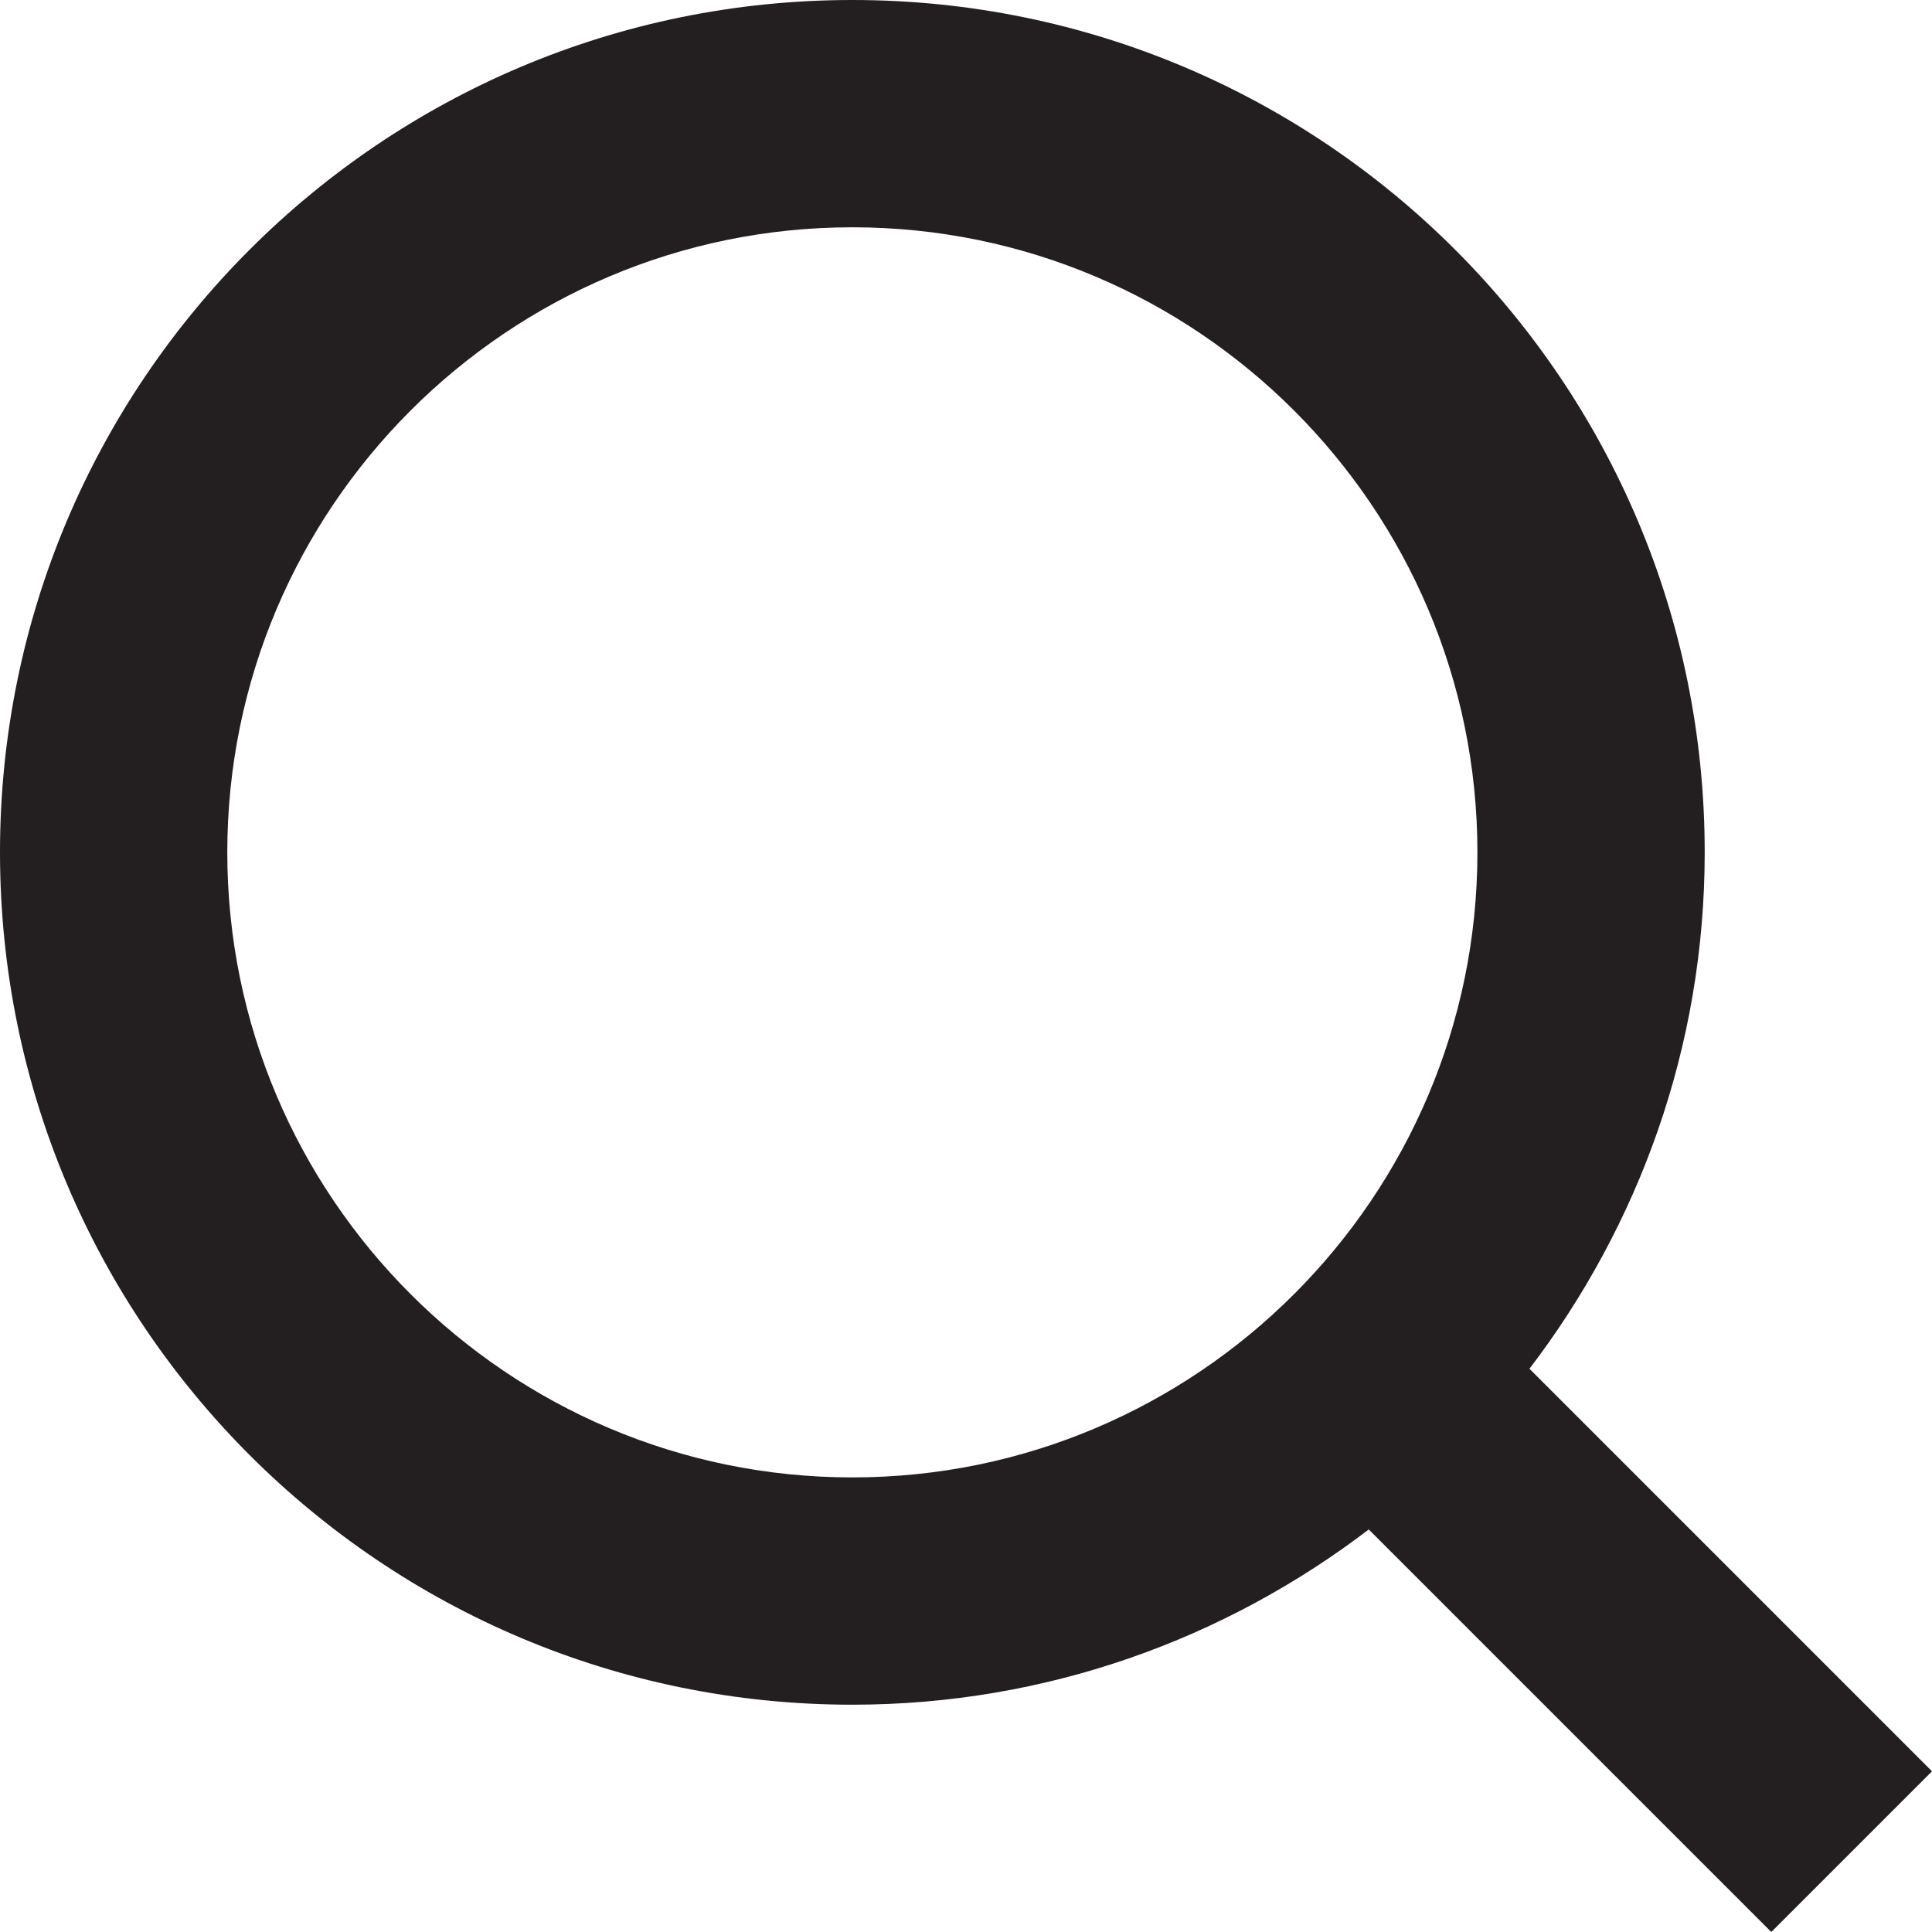
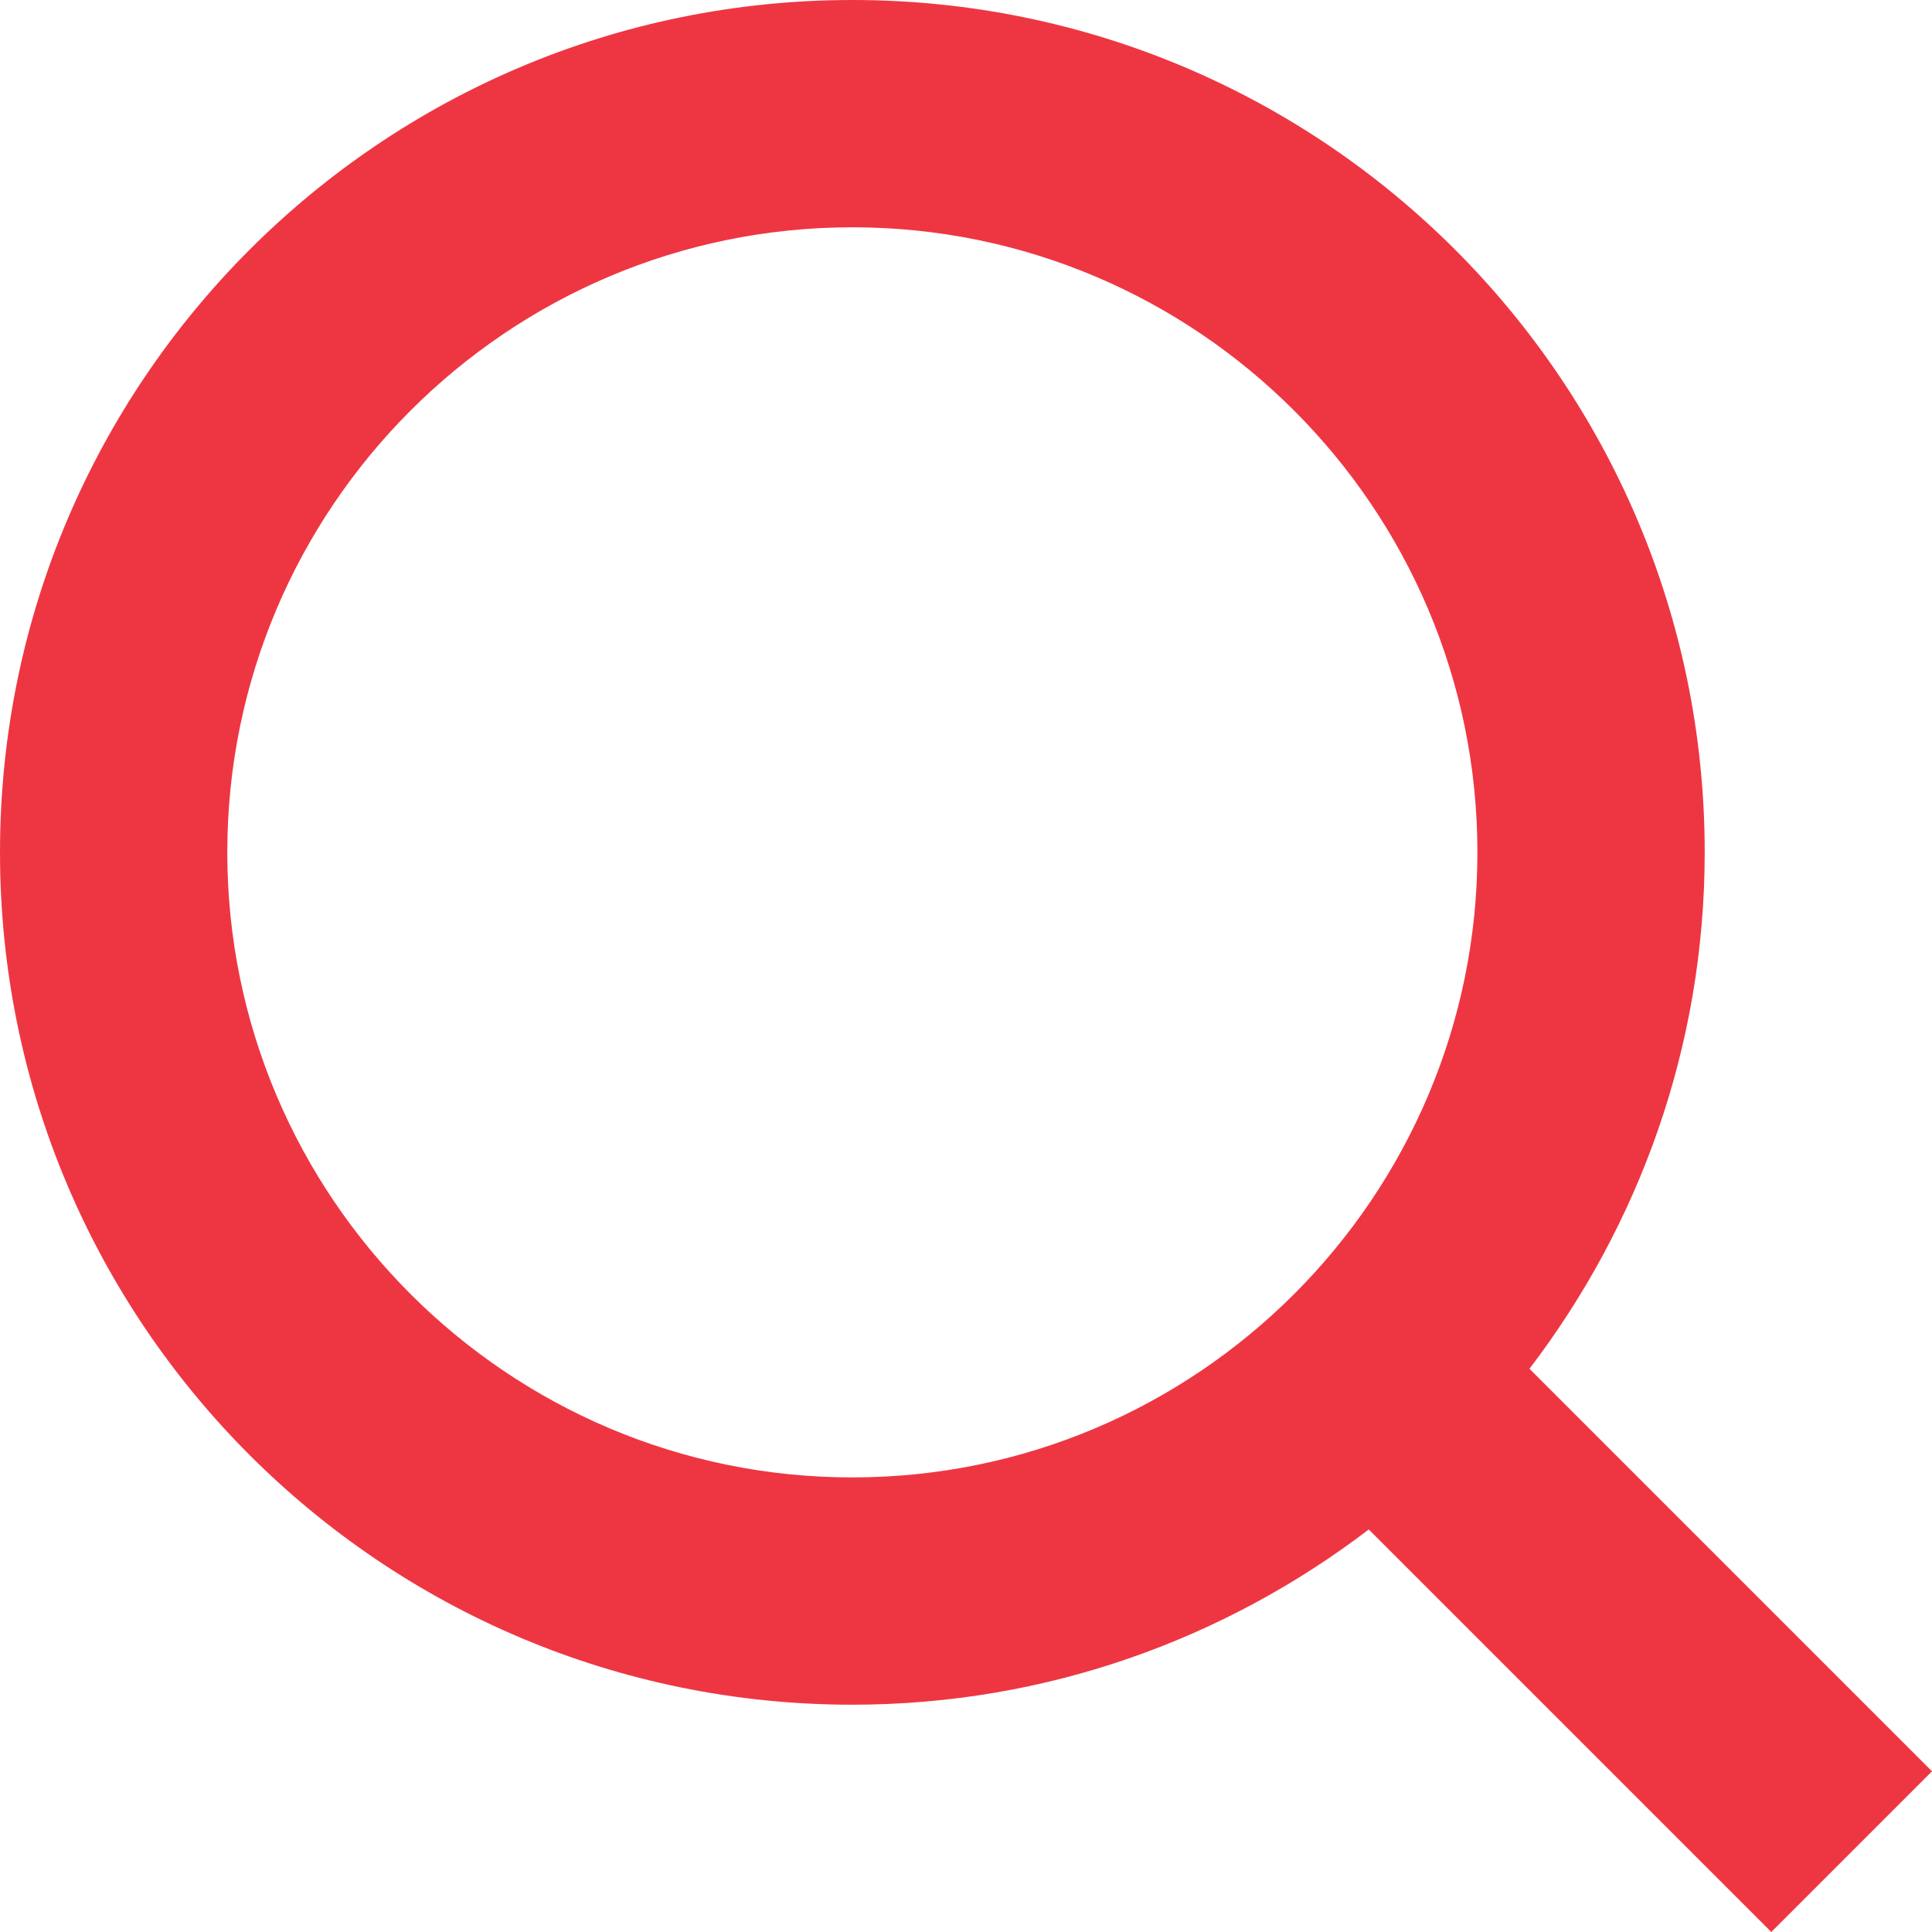
<svg xmlns="http://www.w3.org/2000/svg" version="1.1" x="0px" y="0px" width="17px" height="17px" viewBox="0 0 17 17" enable-background="new 0 0 17 17" xml:space="preserve">
  <g id="Layer_1">
</g>
  <g id="Layer_2">
-     <path fill="#231F20" d="M17,15.586l-3.542-3.542C14.421,10.782,15,9.21,15,7.5C15,3.358,11.643,0,7.5,0C3.358,0,0,3.358,0,7.5   C0,11.643,3.358,15,7.5,15c1.71,0,3.282-0.579,4.544-1.542L15.586,17L17,15.586z M2,7.5C2,4.467,4.467,2,7.5,2   C10.532,2,13,4.467,13,7.5c0,3.032-2.468,5.5-5.5,5.5C4.467,13,2,10.532,2,7.5z" />
+     <path fill="#ee3643" d="M17,15.586l-3.542-3.542C14.421,10.782,15,9.21,15,7.5C15,3.358,11.643,0,7.5,0C3.358,0,0,3.358,0,7.5   C0,11.643,3.358,15,7.5,15c1.71,0,3.282-0.579,4.544-1.542L15.586,17L17,15.586z M2,7.5C2,4.467,4.467,2,7.5,2   C10.532,2,13,4.467,13,7.5c0,3.032-2.468,5.5-5.5,5.5C4.467,13,2,10.532,2,7.5z" />
  </g>
</svg>
